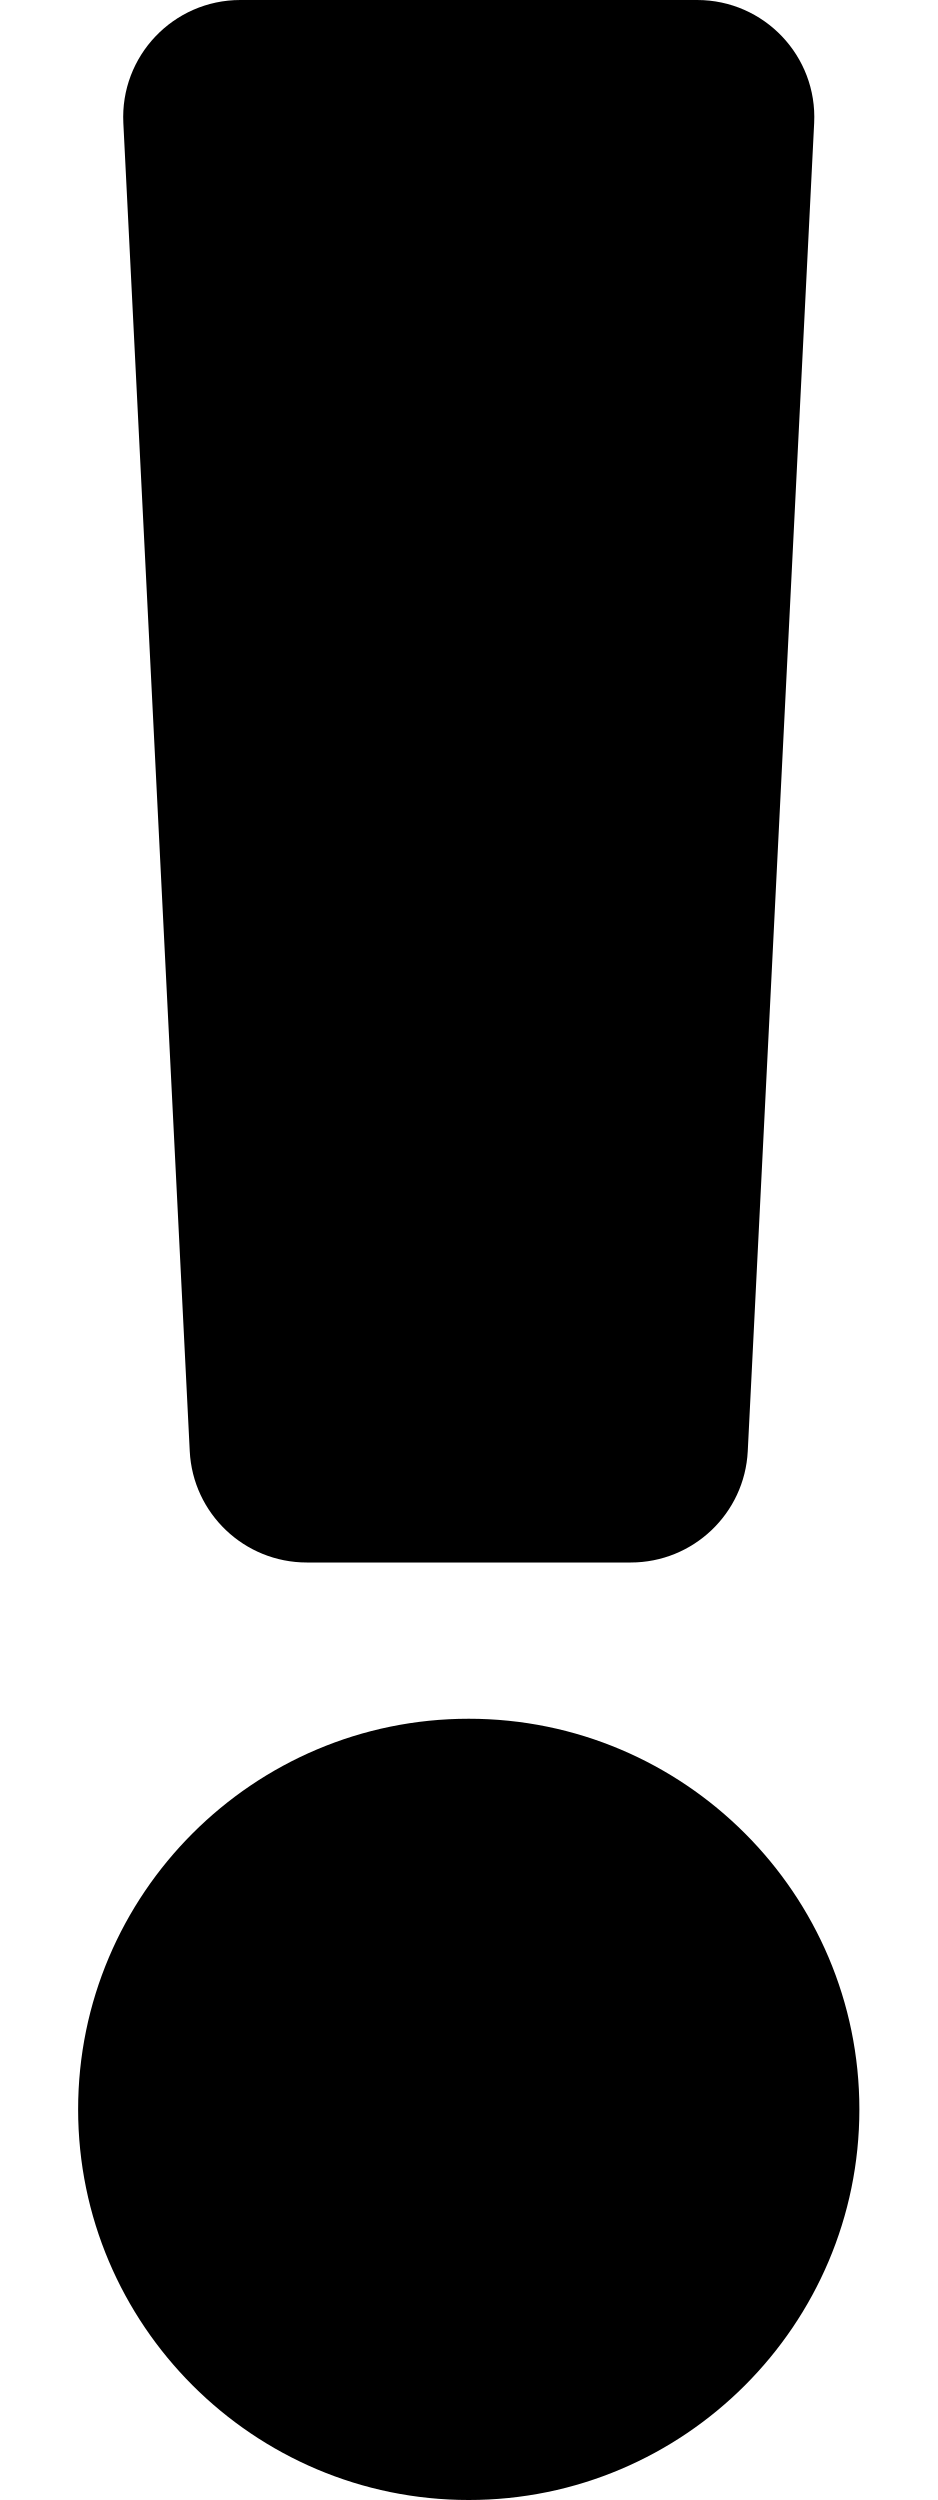
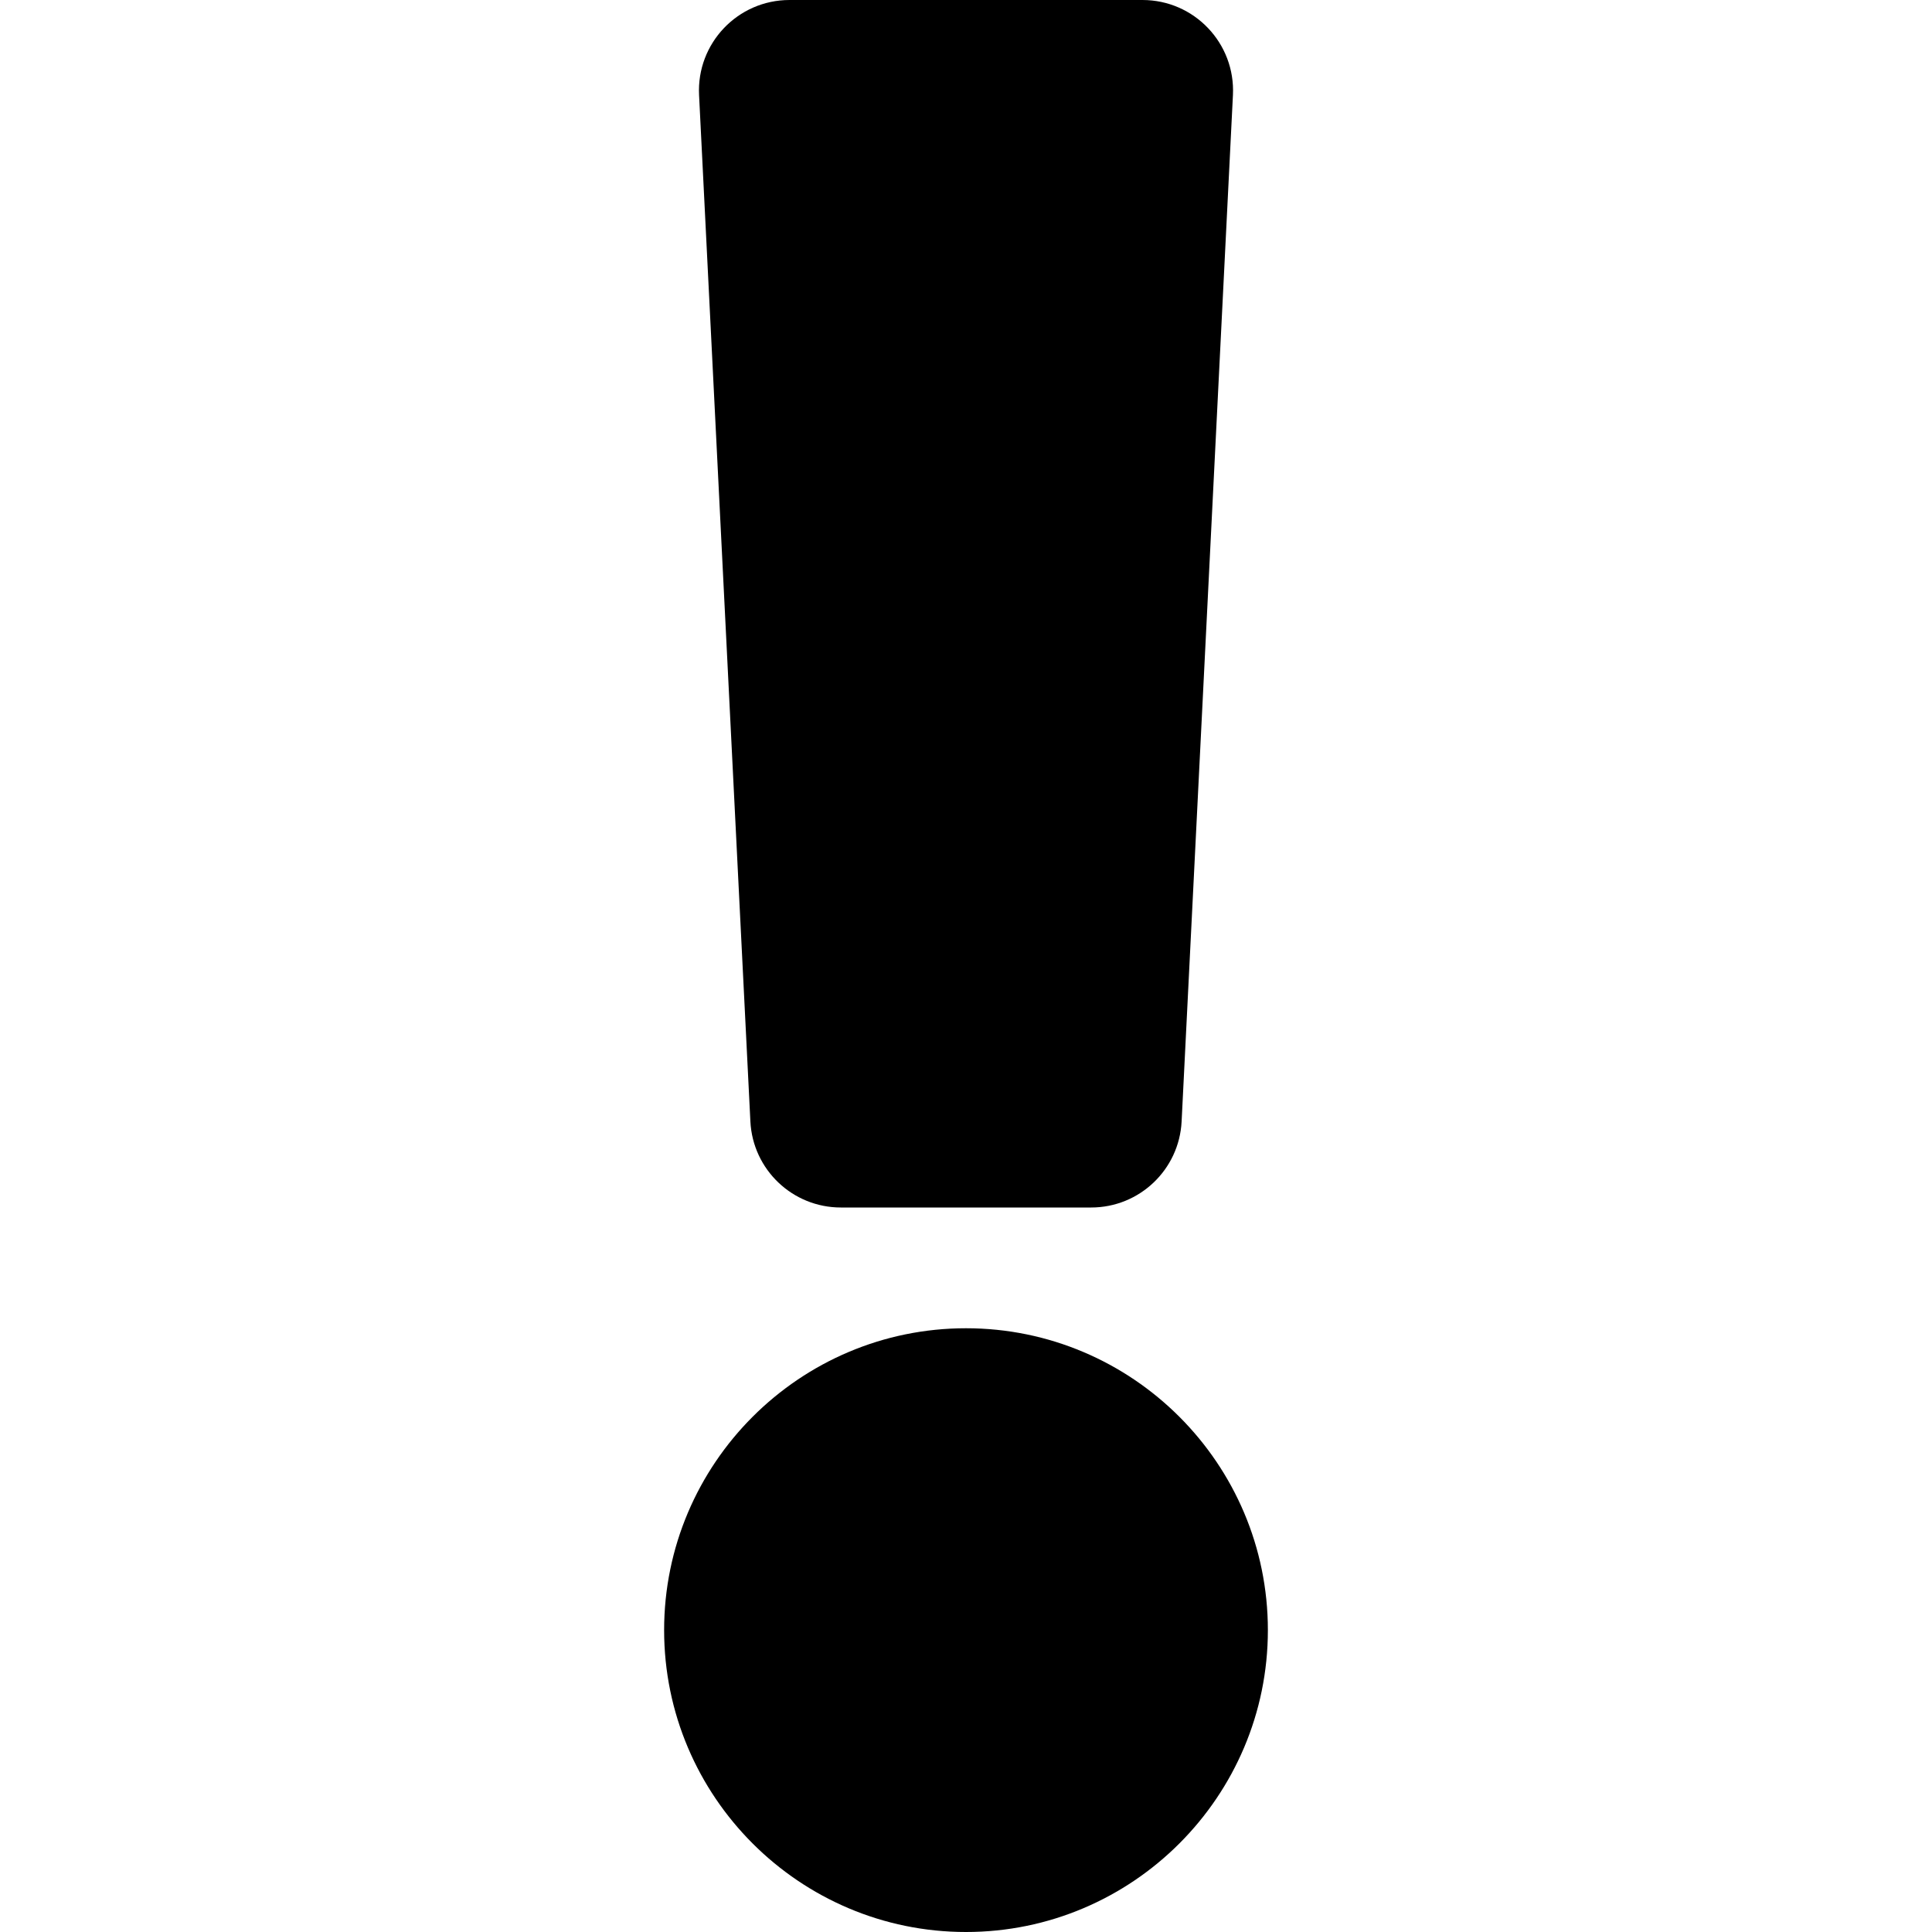
- <svg xmlns="http://www.w3.org/2000/svg" viewBox="0 0 192 512">
+ <svg xmlns="http://www.w3.org/2000/svg" height="1em" width="1em" viewBox="0 0 192 512">
  <path d="M176 432c0 44.112-35.888 80-80 80s-80-35.888-80-80 35.888-80 80-80 80 35.888 80 80zM25.26 25.199l13.6 272C39.499 309.972 50.041 320 62.83 320h66.34c12.789 0 23.331-10.028 23.97-22.801l13.6-272C167.425 11.49 156.496 0 142.77 0H49.23C35.504 0 24.575 11.49 25.26 25.199z" />
</svg>
